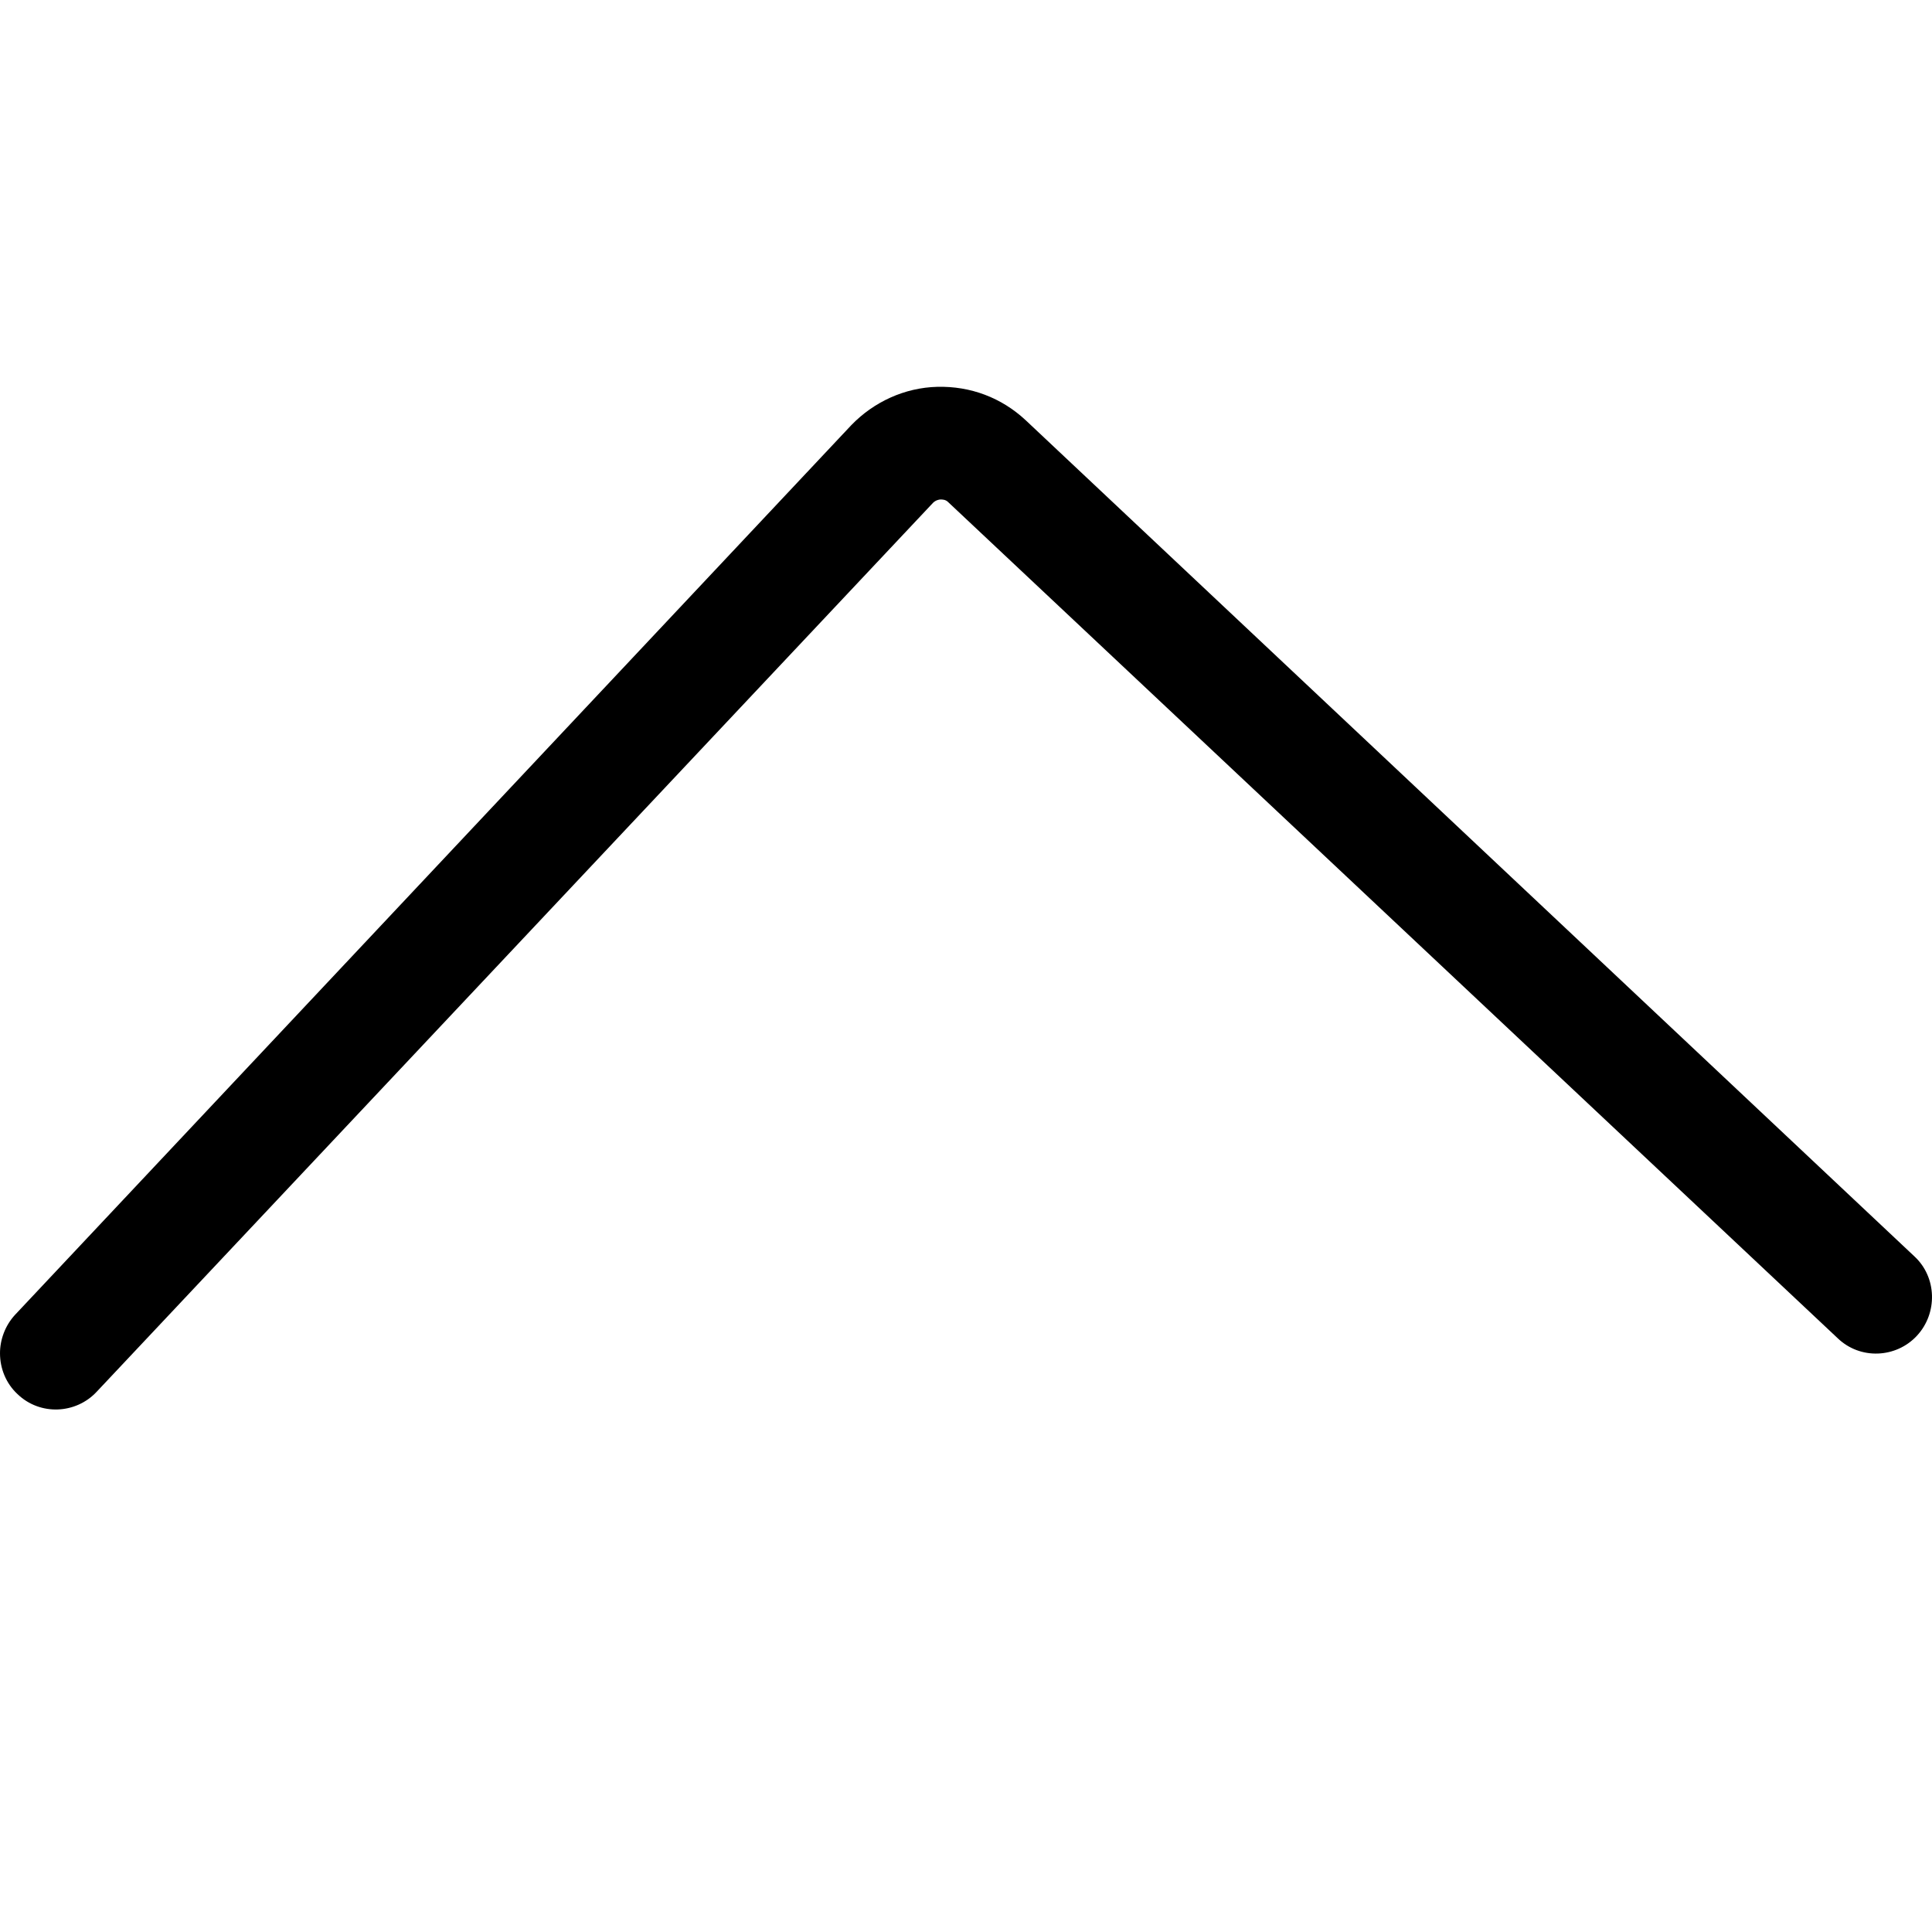
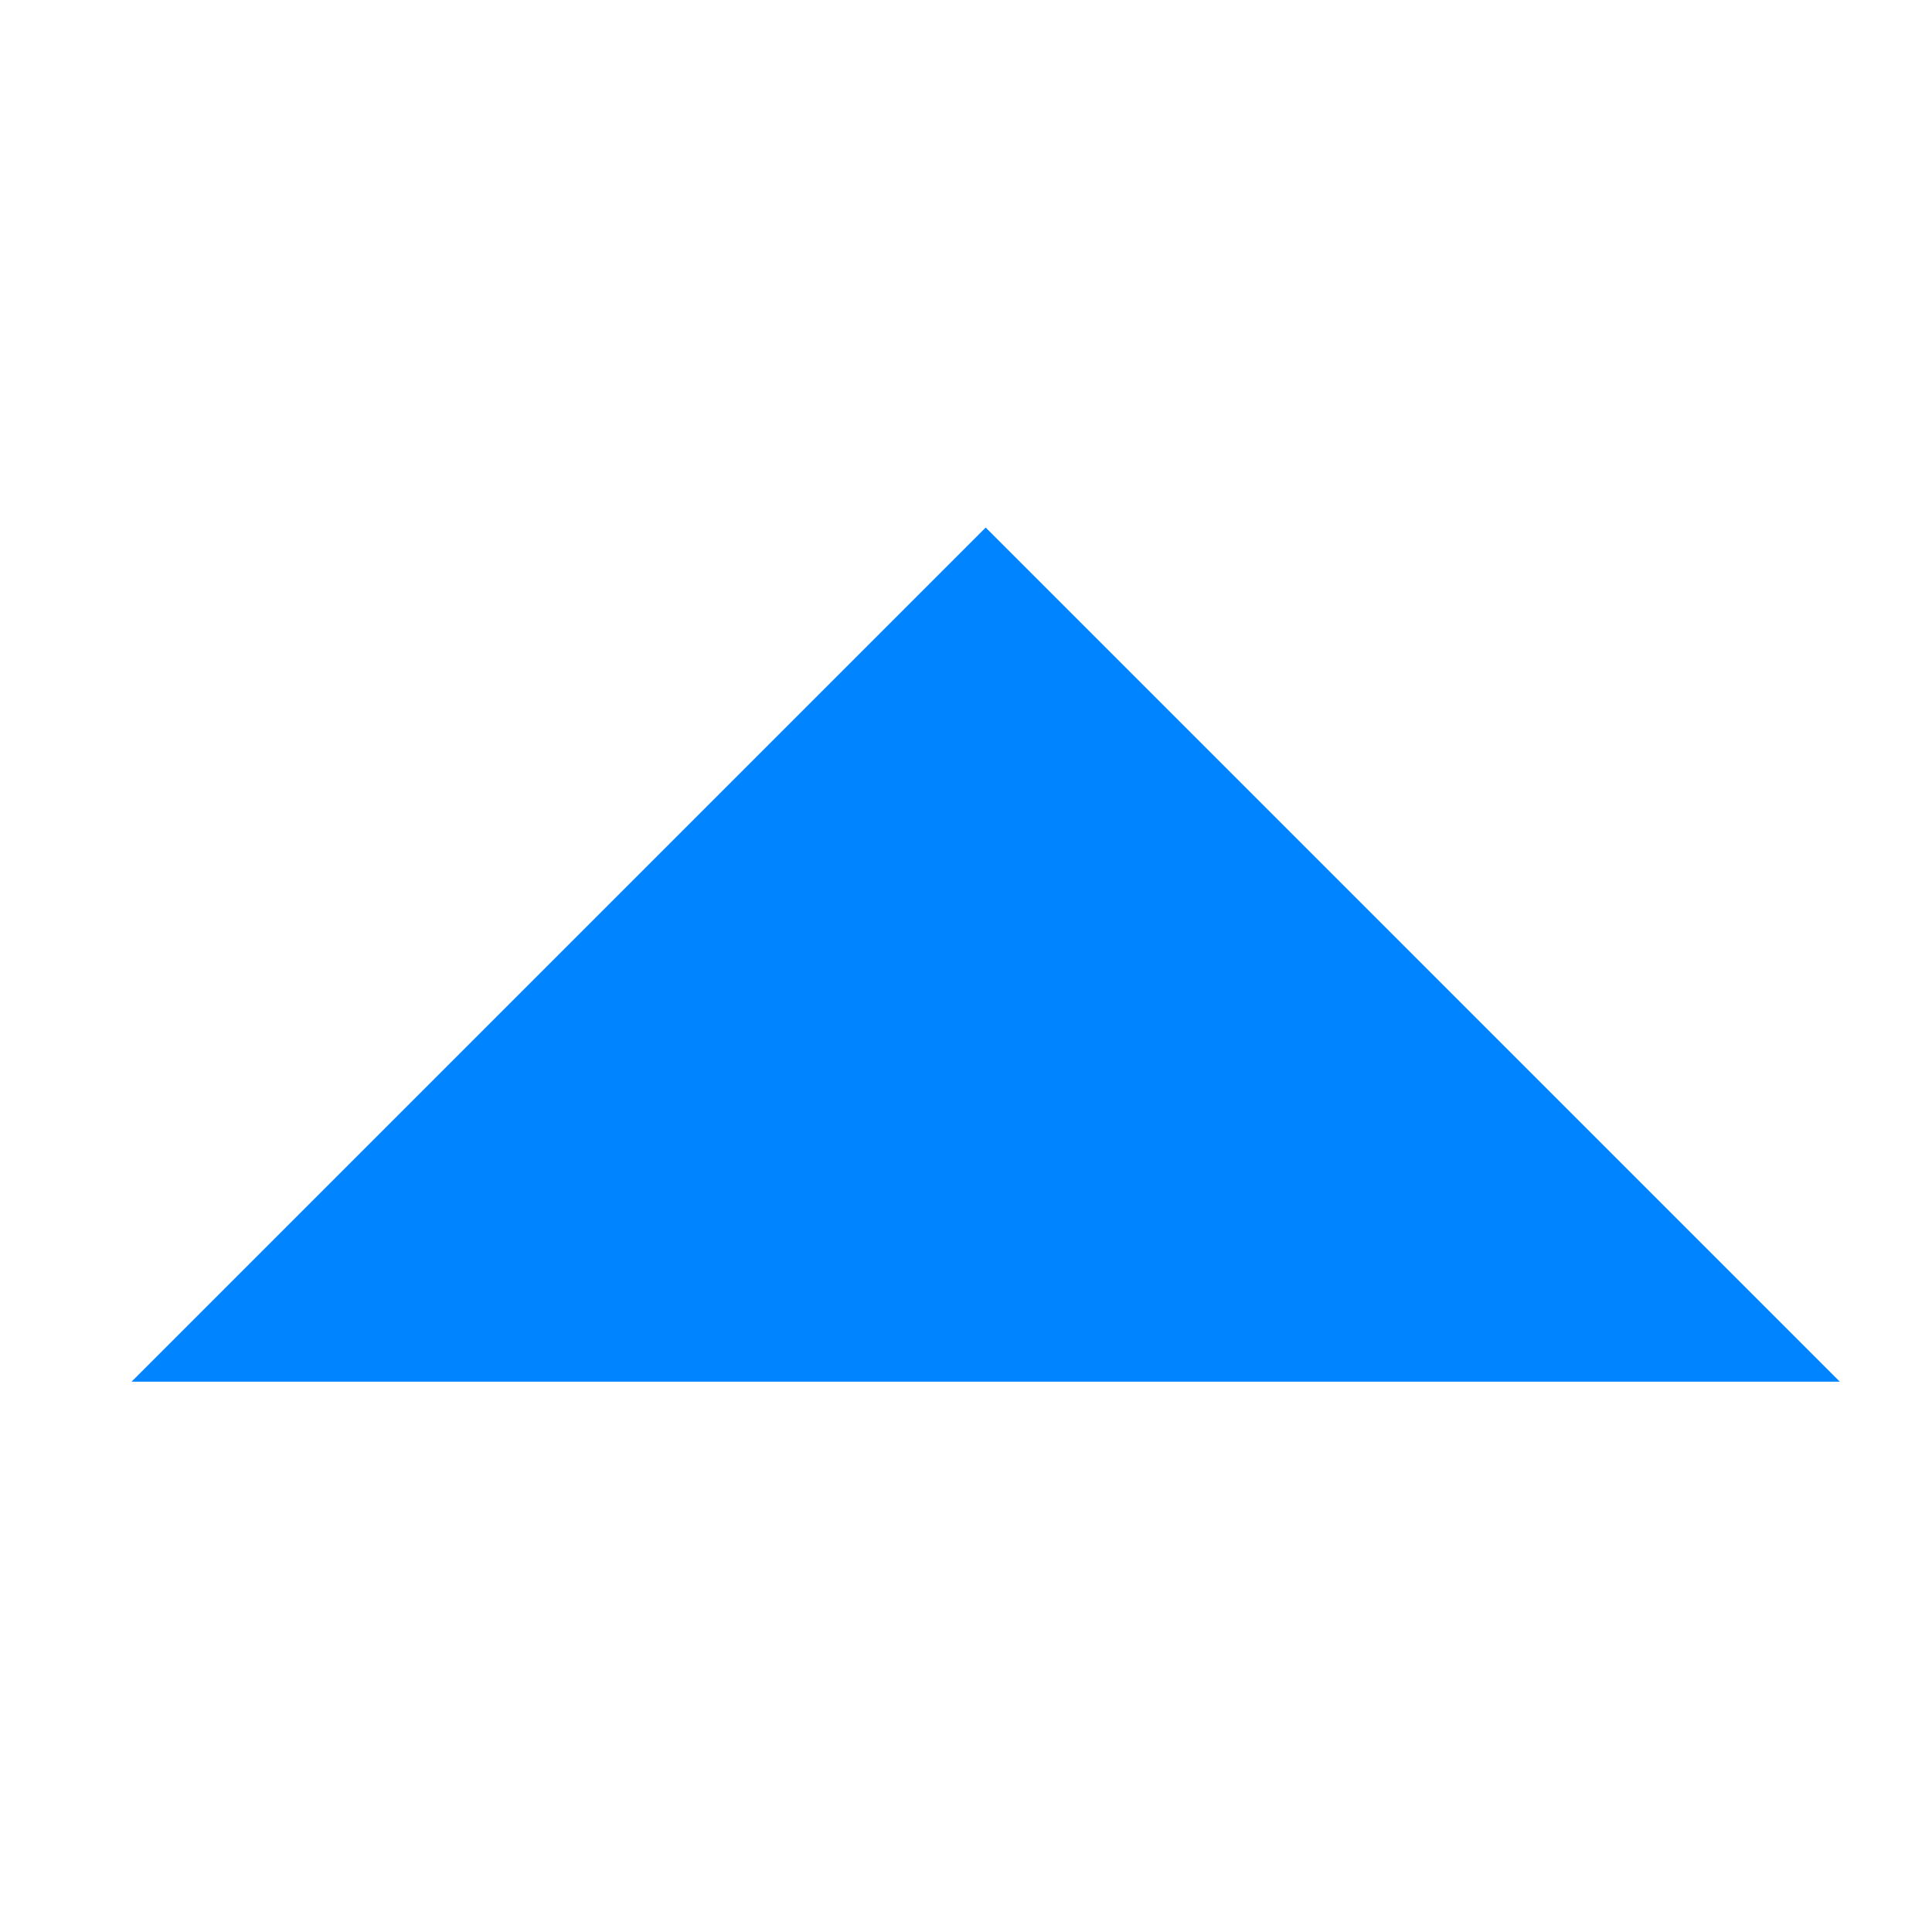
- <svg xmlns="http://www.w3.org/2000/svg" t="1599403932307" class="icon" viewBox="0 0 1024 1024" version="1.1" p-id="3316" width="200" height="200">
+ <svg xmlns="http://www.w3.org/2000/svg" t="1601533647767" class="icon" viewBox="0 0 1024 1024" version="1.1" p-id="3297" width="200" height="200">
  <defs>
    <style type="text/css" />
  </defs>
-   <path d="M51.31 737.587l443.212-471.078c1.327-1.327 3.096-1.769 3.981-1.769s2.654 0 3.981 1.327l471.521 443.212c11.943 11.5 30.963 10.616 42.021-1.327s10.616-30.963-1.327-42.021l-471.078-443.212c-12.827-11.943-29.194-18.135-46.887-17.693-17.251 0.442-33.617 7.962-45.56 20.347l-443.212 471.521c-5.308 5.75-7.962 13.27-7.961 20.347 0 7.962 3.096 15.924 9.289 21.674 11.943 11.5 30.963 10.616 42.021-1.327z" p-id="3317" />
+   <path d="M522.439 279.608 69.731 732.317 975.146 732.317Z" p-id="3298" fill="#0084ff" />
</svg>
